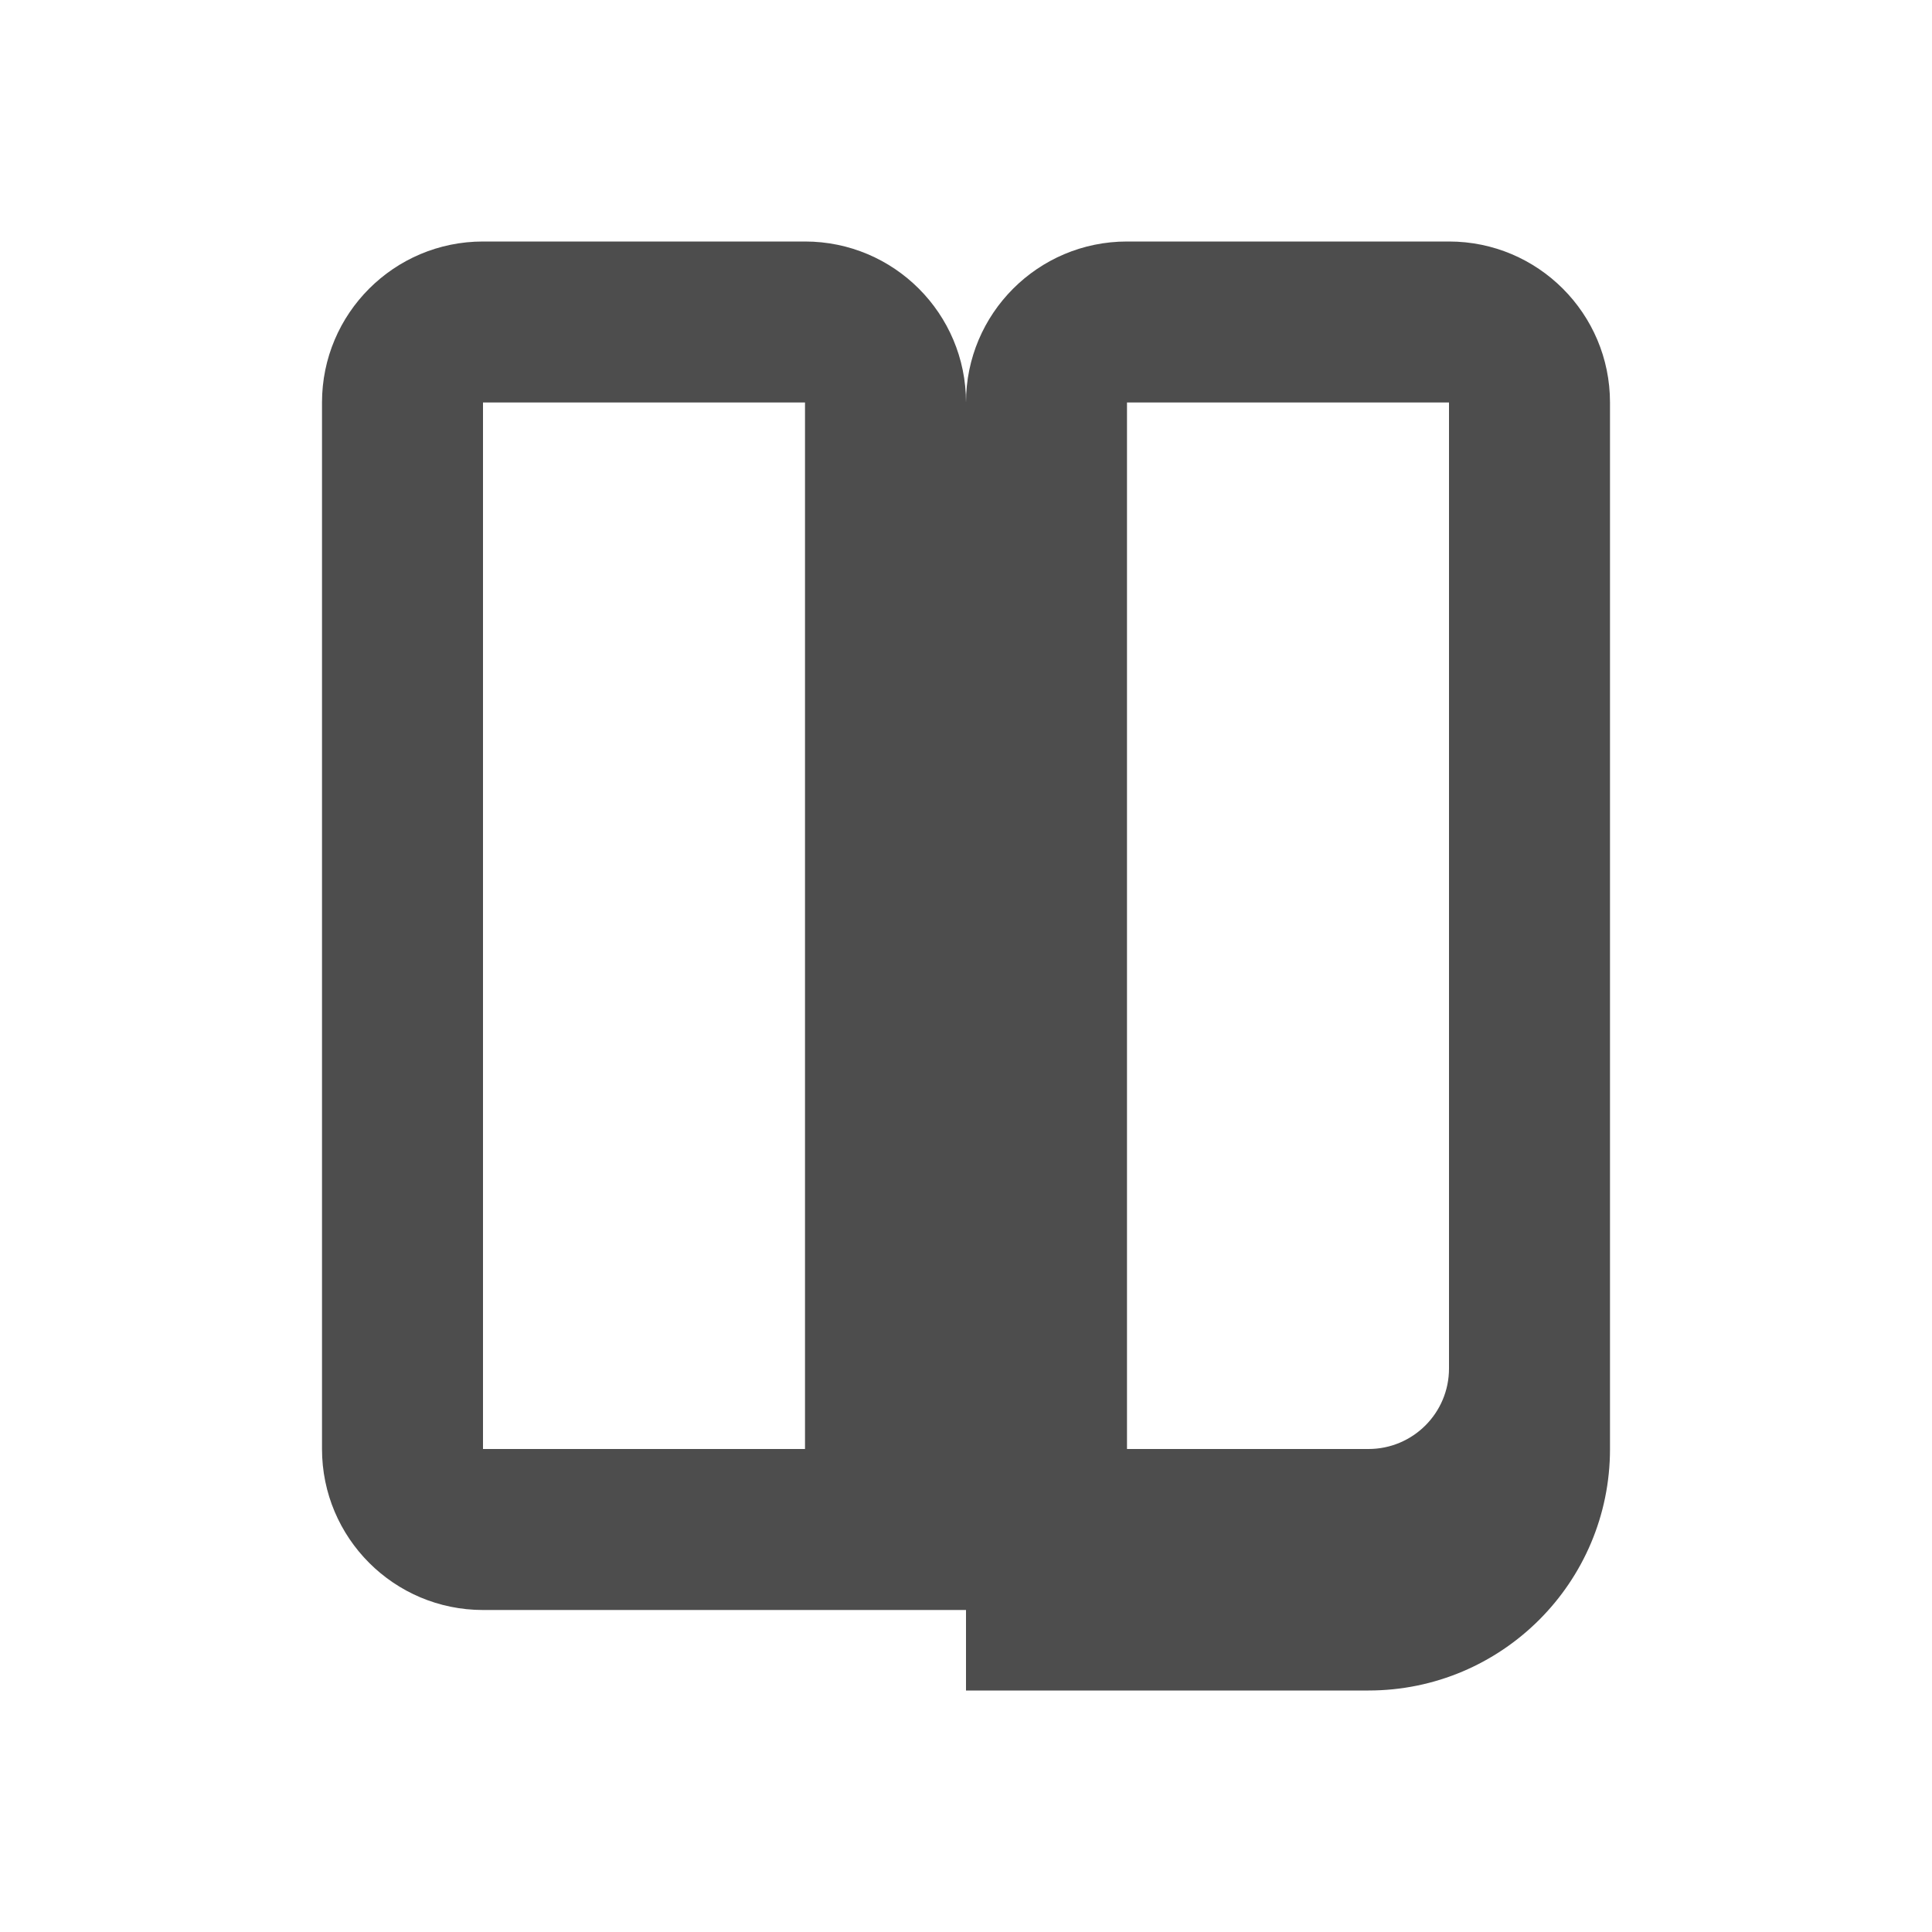
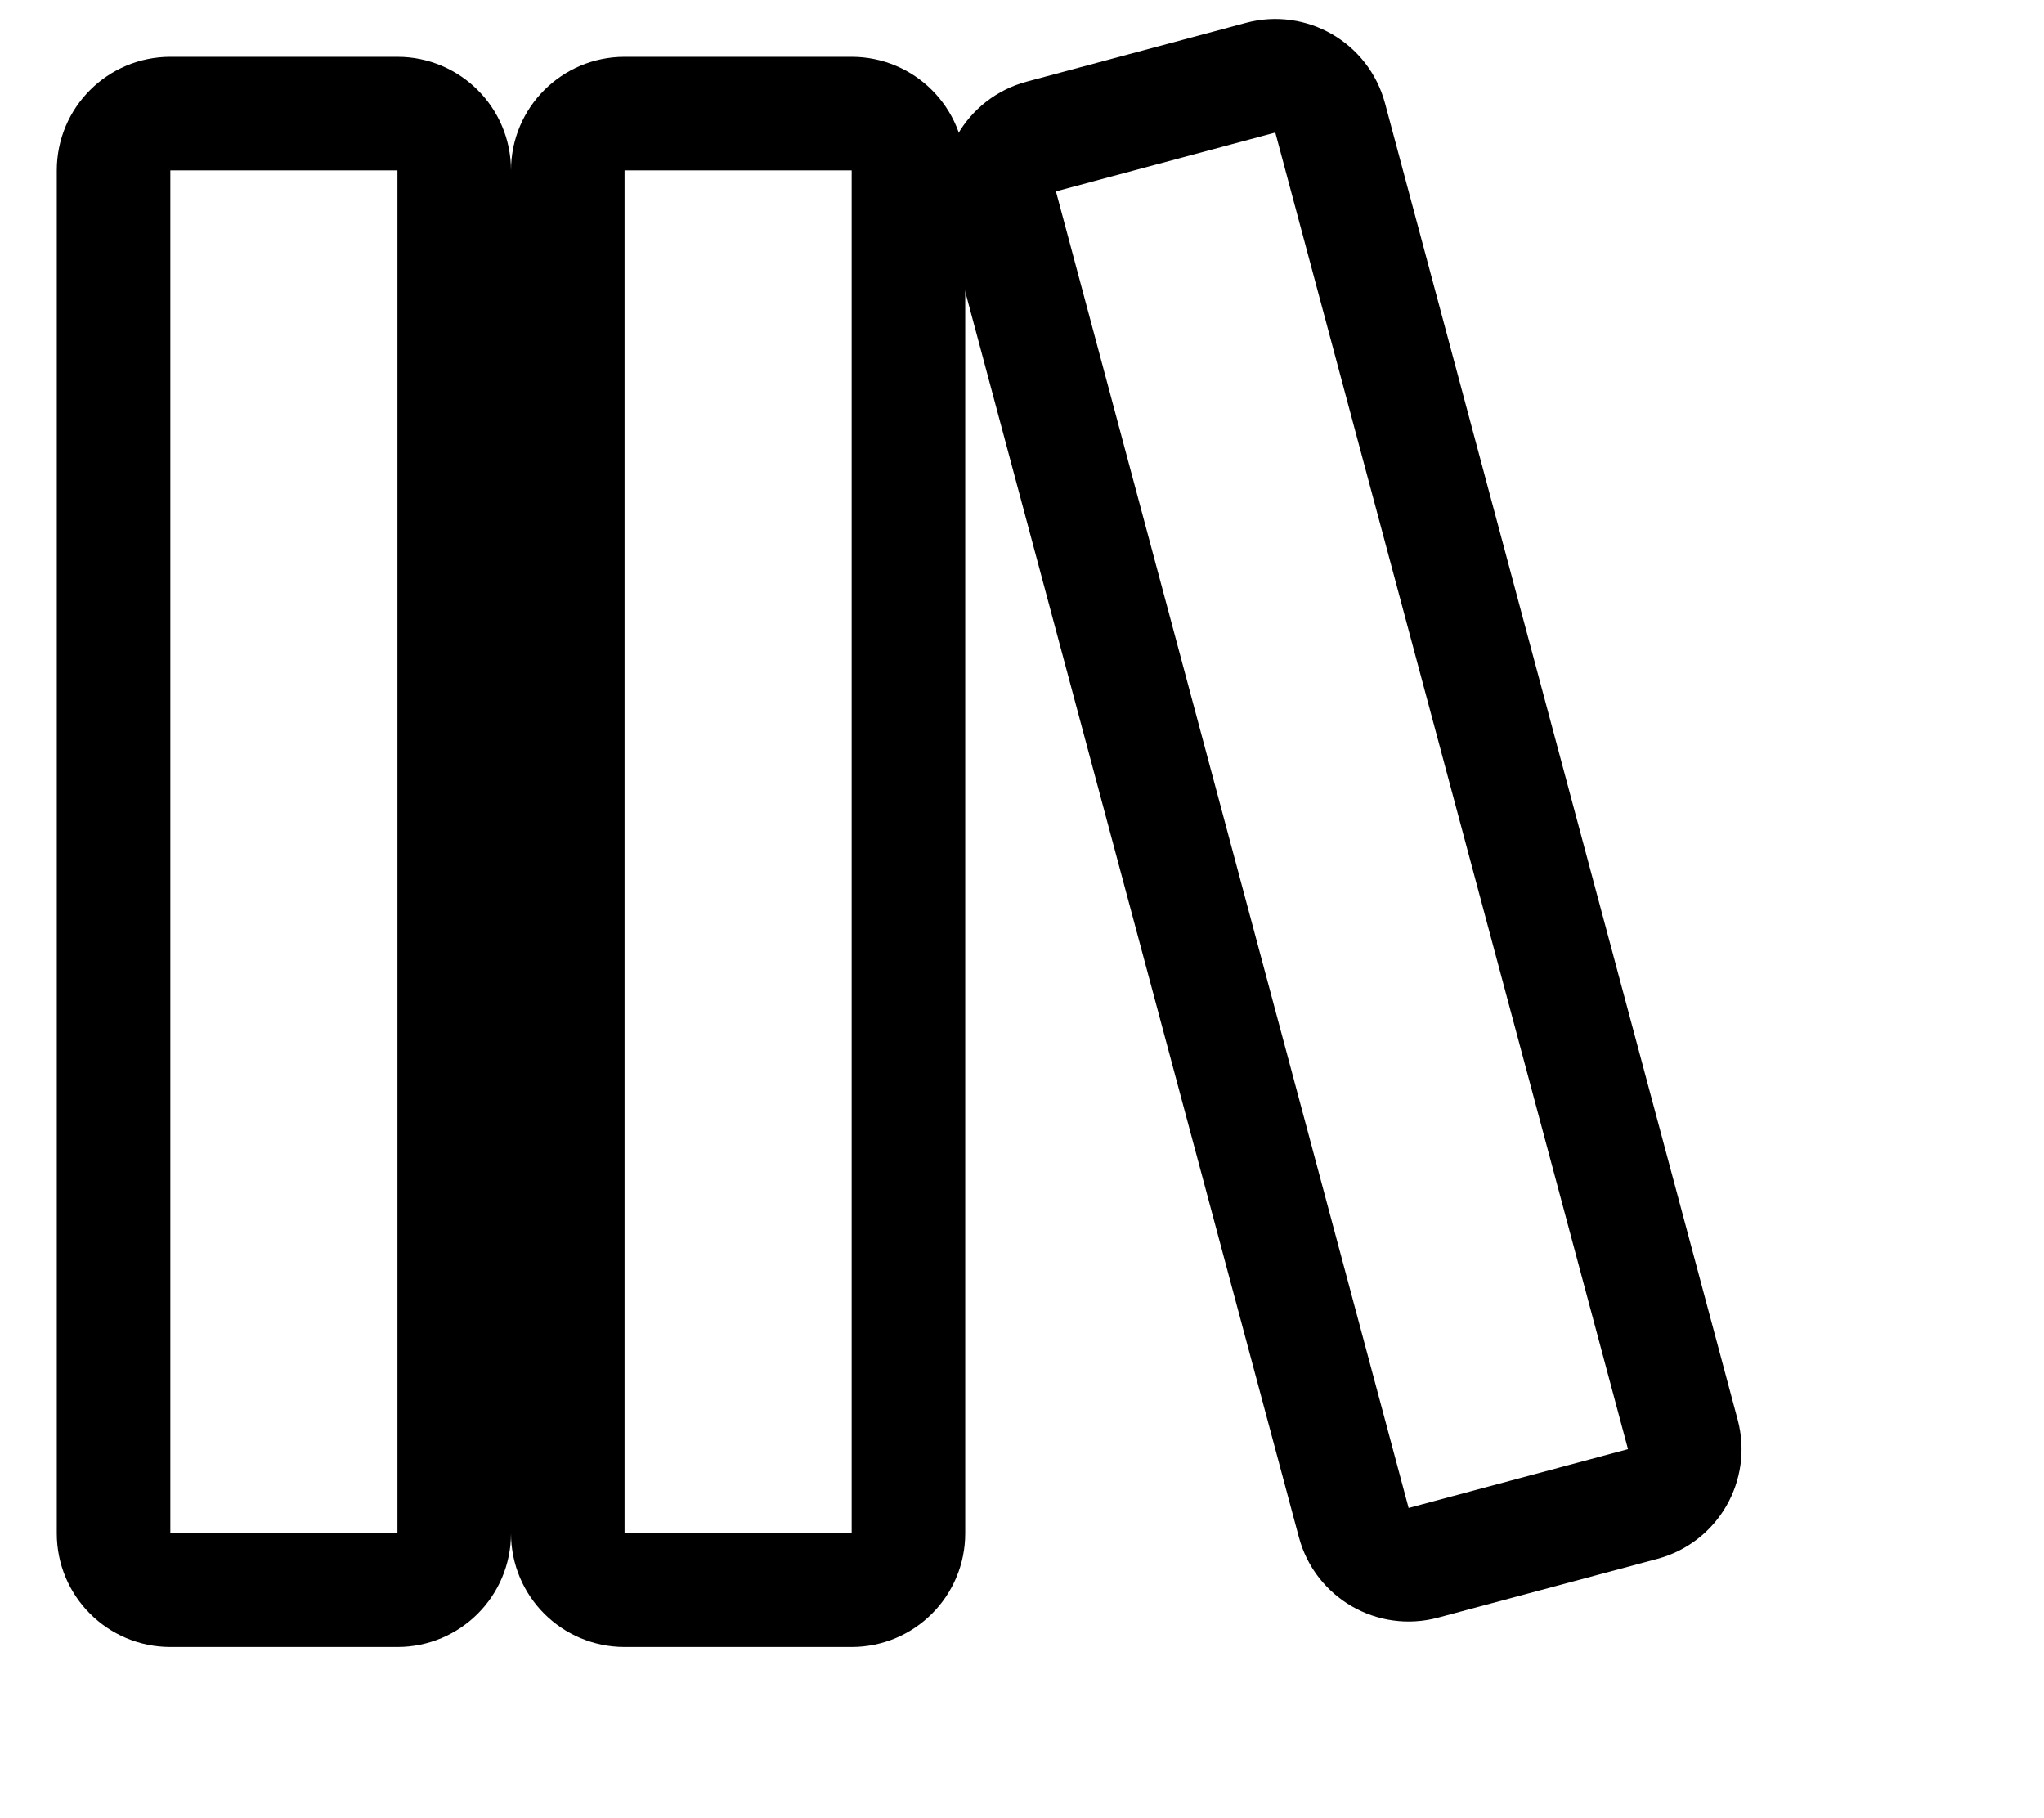
- <svg xmlns="http://www.w3.org/2000/svg" viewBox="0 0 24 24">
-   <path fill="#4d4d4d" d="M6 3h4a2 2 0 0 1 2 2v15H6a2 2 0 0 1-2-2V5a2 2 0 0 1 2-2Zm8 0h4a2 2 0 0 1 2 2v13a3 3 0 0 1-3 3h-5V5a2 2 0 0 1 2-2Zm-8 2v13h4V5Zm8 0v13h3a1 1 0 0 0 1-1V5Z" />
+ <svg xmlns="http://www.w3.org/2000/svg" viewBox="0 0 18 16">
+   <rect x="1" y="1" width="3" height="13" fill="none" stroke="currentColor" stroke-width="1" rx="0.5" />
+   <rect x="5" y="1" width="3" height="13" fill="none" stroke="currentColor" stroke-width="1" rx="0.5" />
+   <rect x="12" y="0.5" width="3" height="13" fill="none" stroke="currentColor" stroke-width="1" rx="0.5" transform="rotate(-15 13.5 13.5)" />
</svg>
